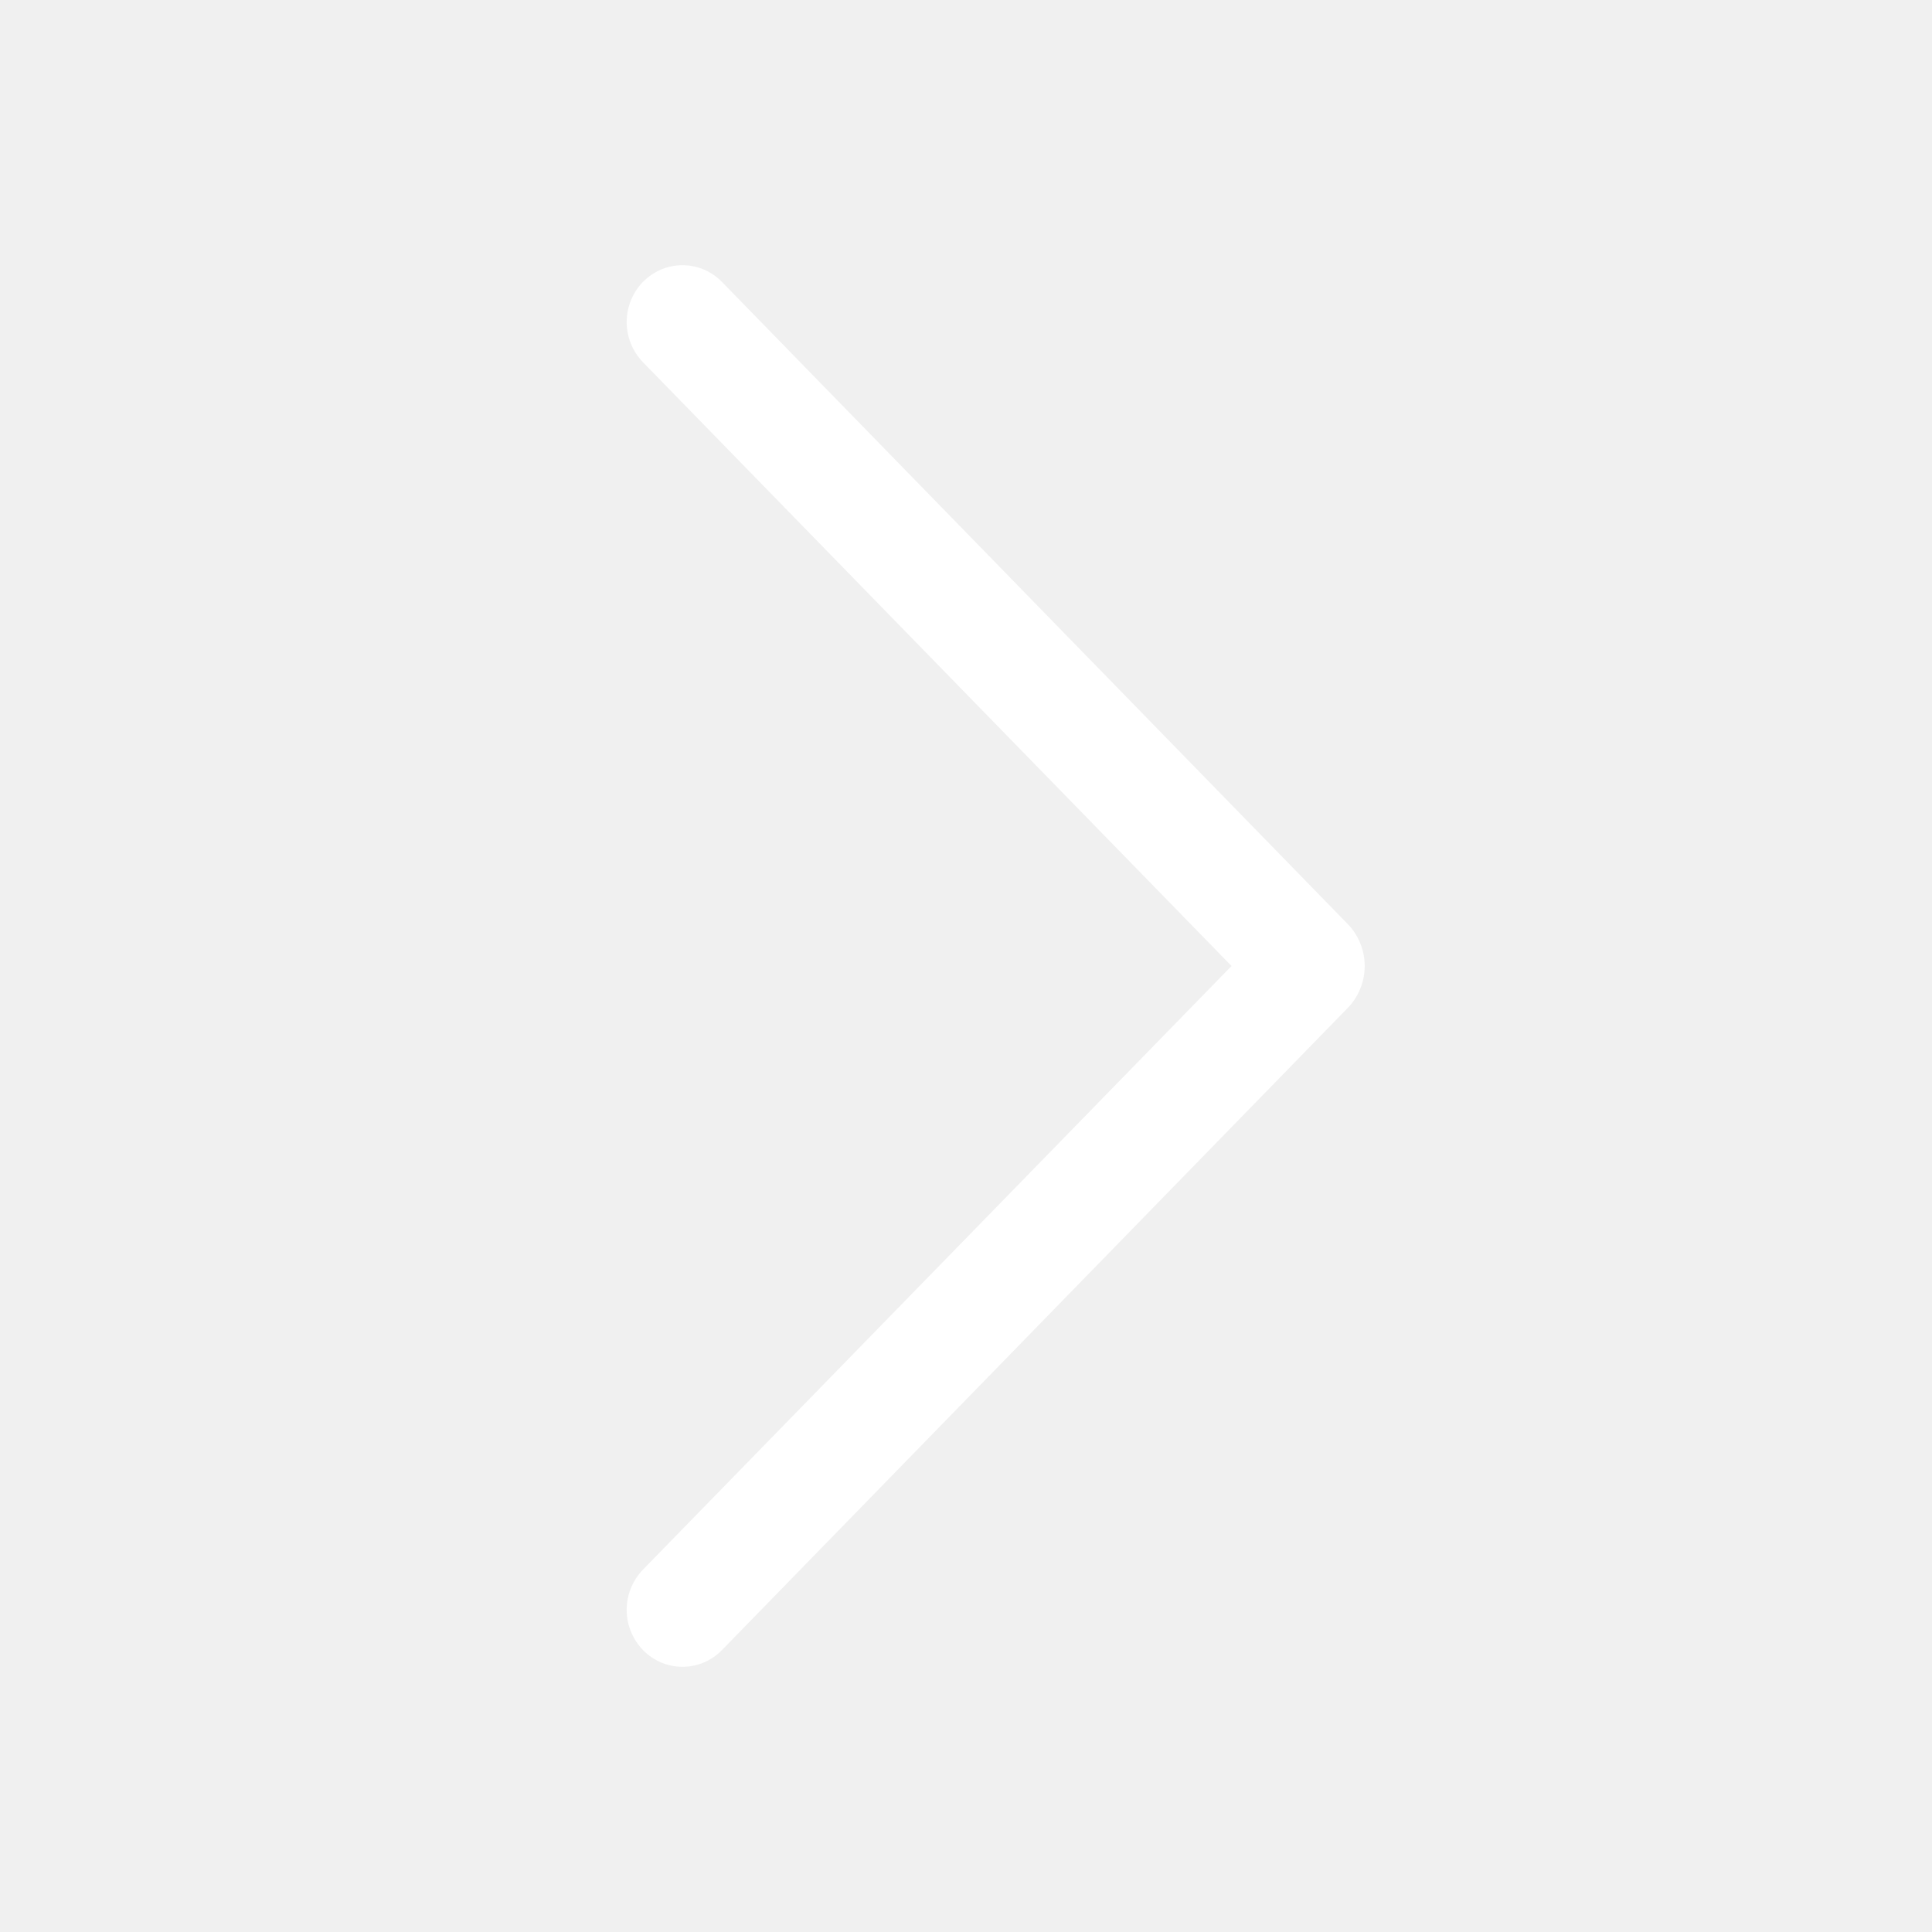
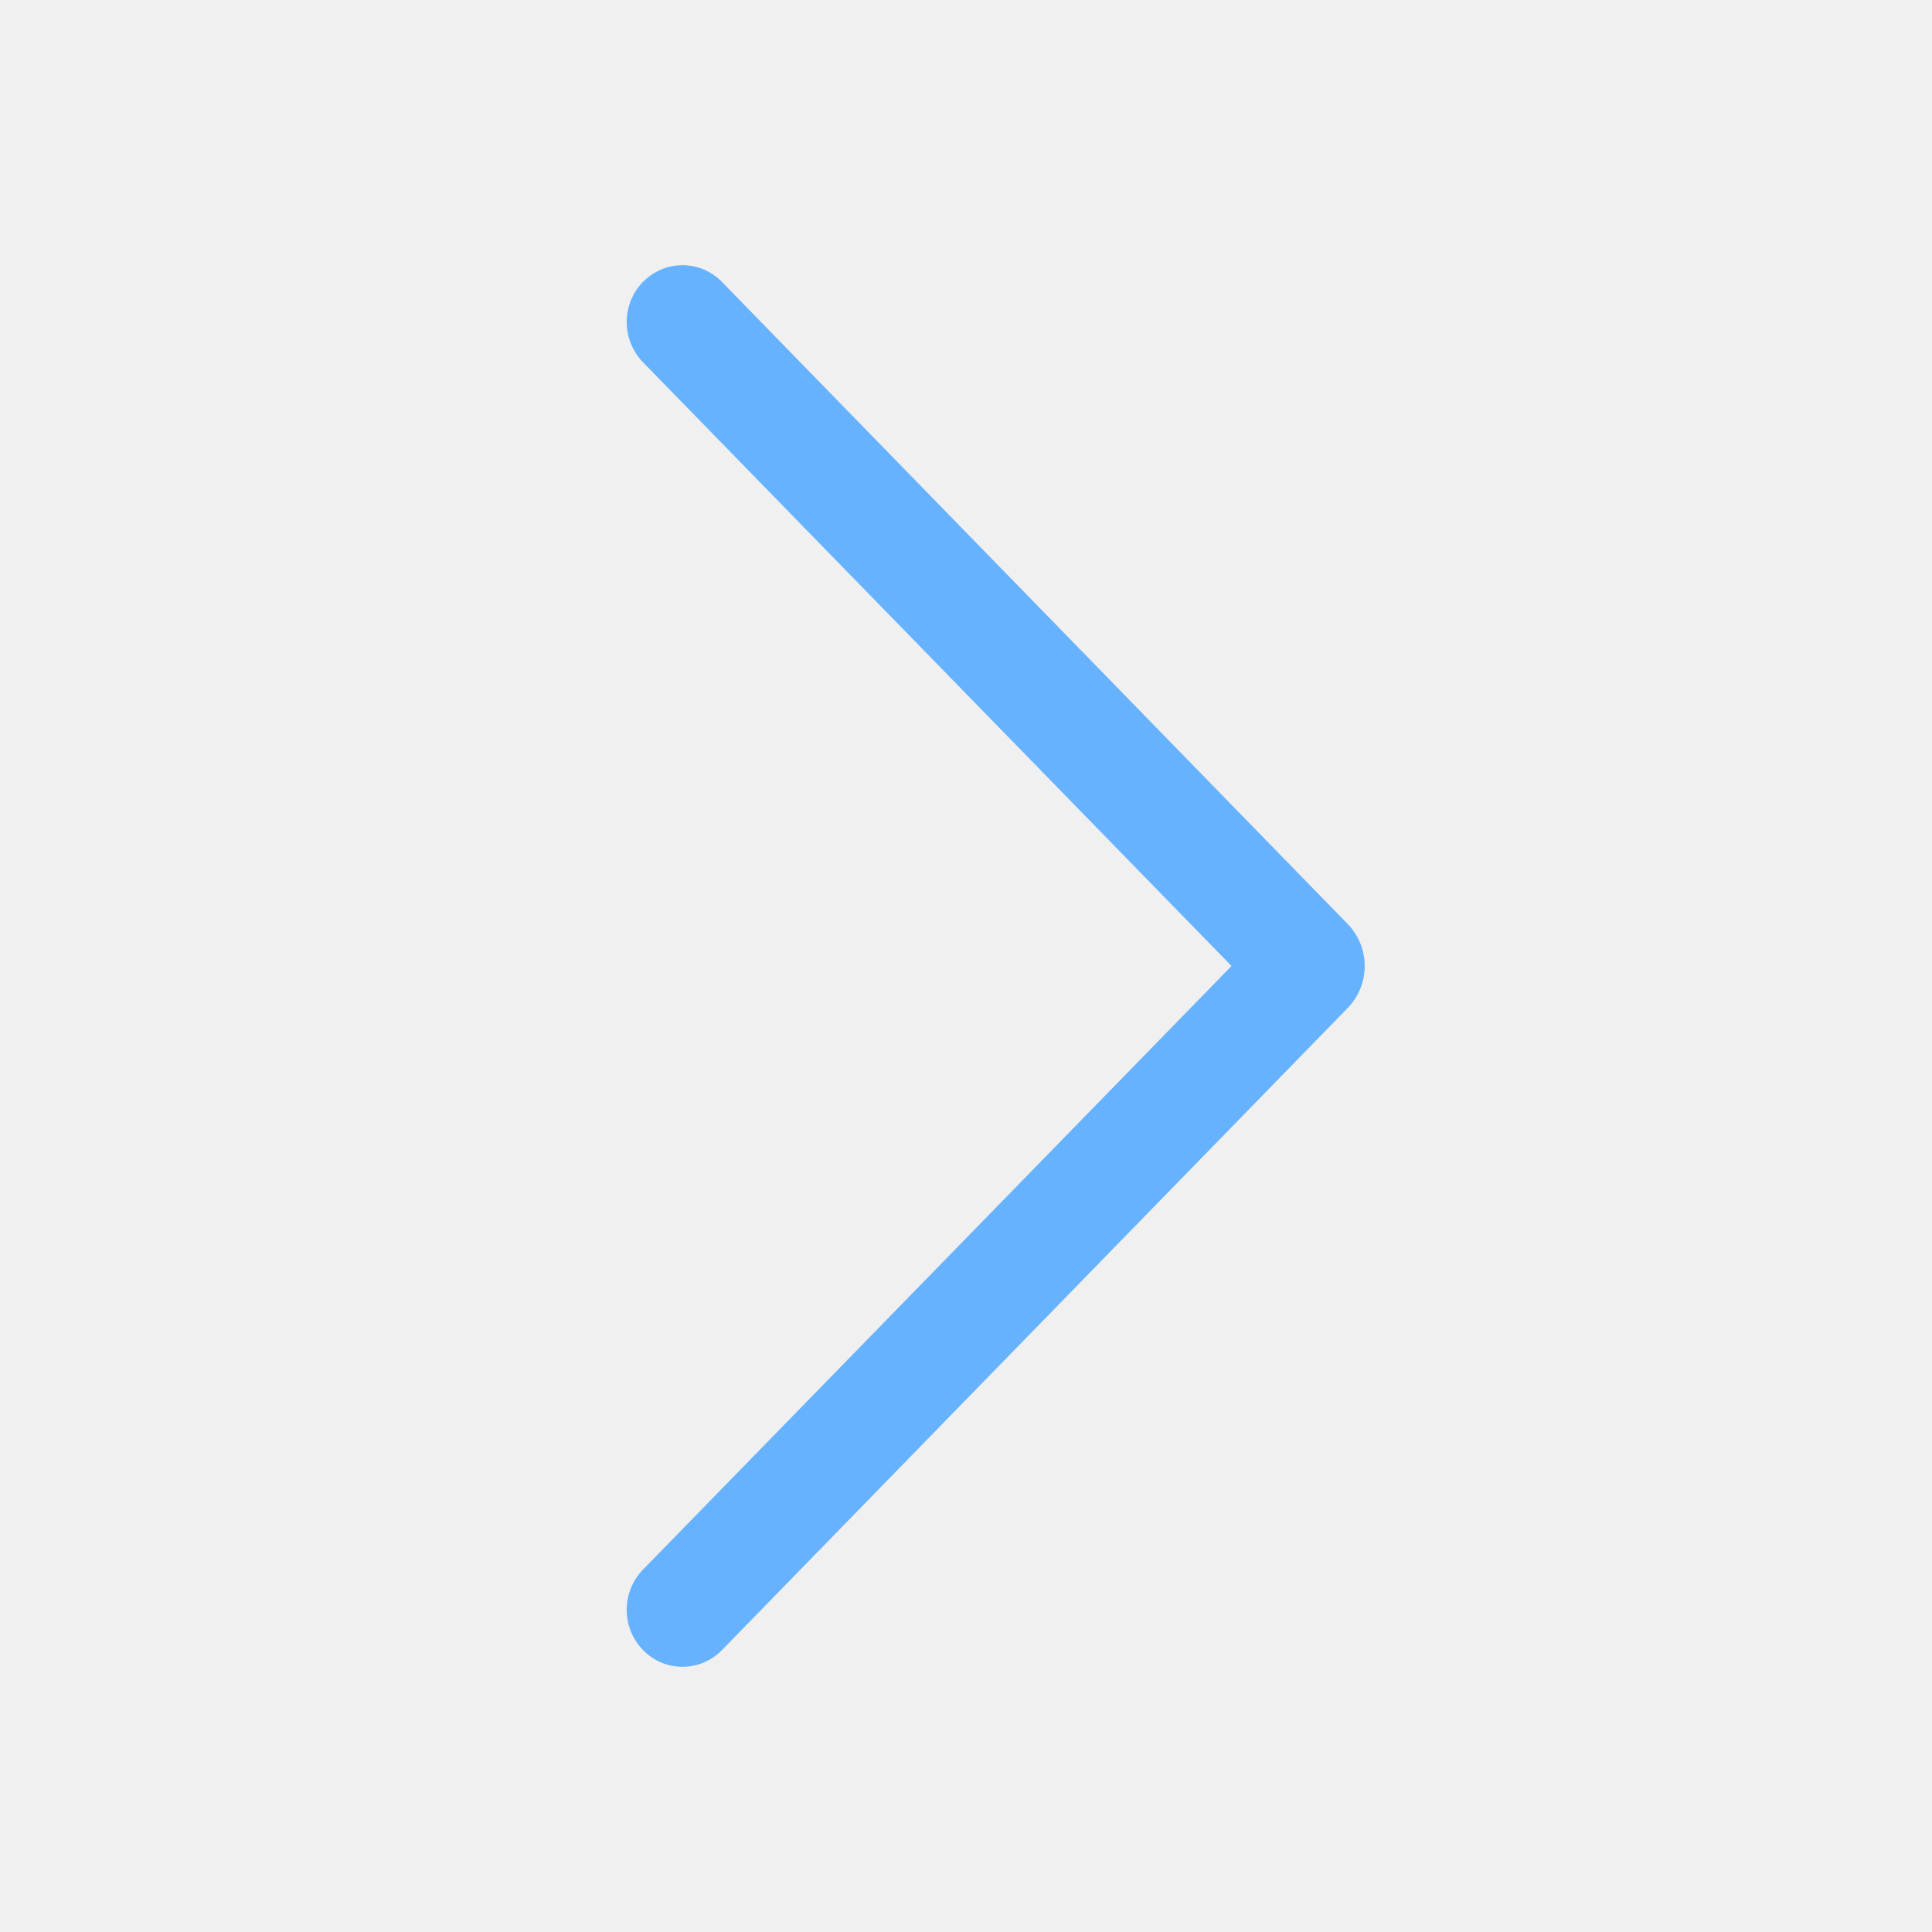
<svg xmlns="http://www.w3.org/2000/svg" width="30" height="30" viewBox="0 0 30 30" fill="none">
-   <path d="M9.986 4.374C9.823 4.542 9.731 4.767 9.731 5.001C9.731 5.235 9.823 5.459 9.986 5.627L19.123 15L9.986 24.371C9.823 24.539 9.731 24.763 9.731 24.997C9.731 25.232 9.823 25.456 9.986 25.624C10.066 25.705 10.161 25.77 10.266 25.815C10.371 25.859 10.484 25.882 10.598 25.882C10.711 25.882 10.824 25.859 10.929 25.815C11.034 25.77 11.129 25.705 11.209 25.624L20.925 15.654C21.096 15.479 21.191 15.245 21.191 15C21.191 14.755 21.096 14.521 20.925 14.346L11.209 4.376C11.129 4.295 11.034 4.23 10.929 4.185C10.824 4.141 10.711 4.118 10.598 4.118C10.484 4.118 10.371 4.141 10.266 4.185C10.161 4.23 10.066 4.295 9.986 4.376V4.374Z" fill="white" />
+   <path d="M9.986 4.374C9.823 4.542 9.731 4.767 9.731 5.001C9.731 5.235 9.823 5.459 9.986 5.627L19.123 15L9.986 24.371C9.823 24.539 9.731 24.763 9.731 24.997C9.731 25.232 9.823 25.456 9.986 25.624C10.066 25.705 10.161 25.77 10.266 25.815C10.371 25.859 10.483 25.882 10.598 25.882C10.711 25.882 10.824 25.859 10.929 25.815C11.034 25.77 11.129 25.705 11.209 25.624L20.925 15.654C21.096 15.479 21.191 15.245 21.191 15C21.191 14.755 21.096 14.521 20.925 14.346L11.209 4.376C11.129 4.295 11.034 4.23 10.929 4.185C10.824 4.141 10.711 4.118 10.598 4.118C10.483 4.118 10.371 4.141 10.266 4.185C10.161 4.23 10.066 4.295 9.986 4.376V4.374Z" fill="#66B2FF" />
</svg>
